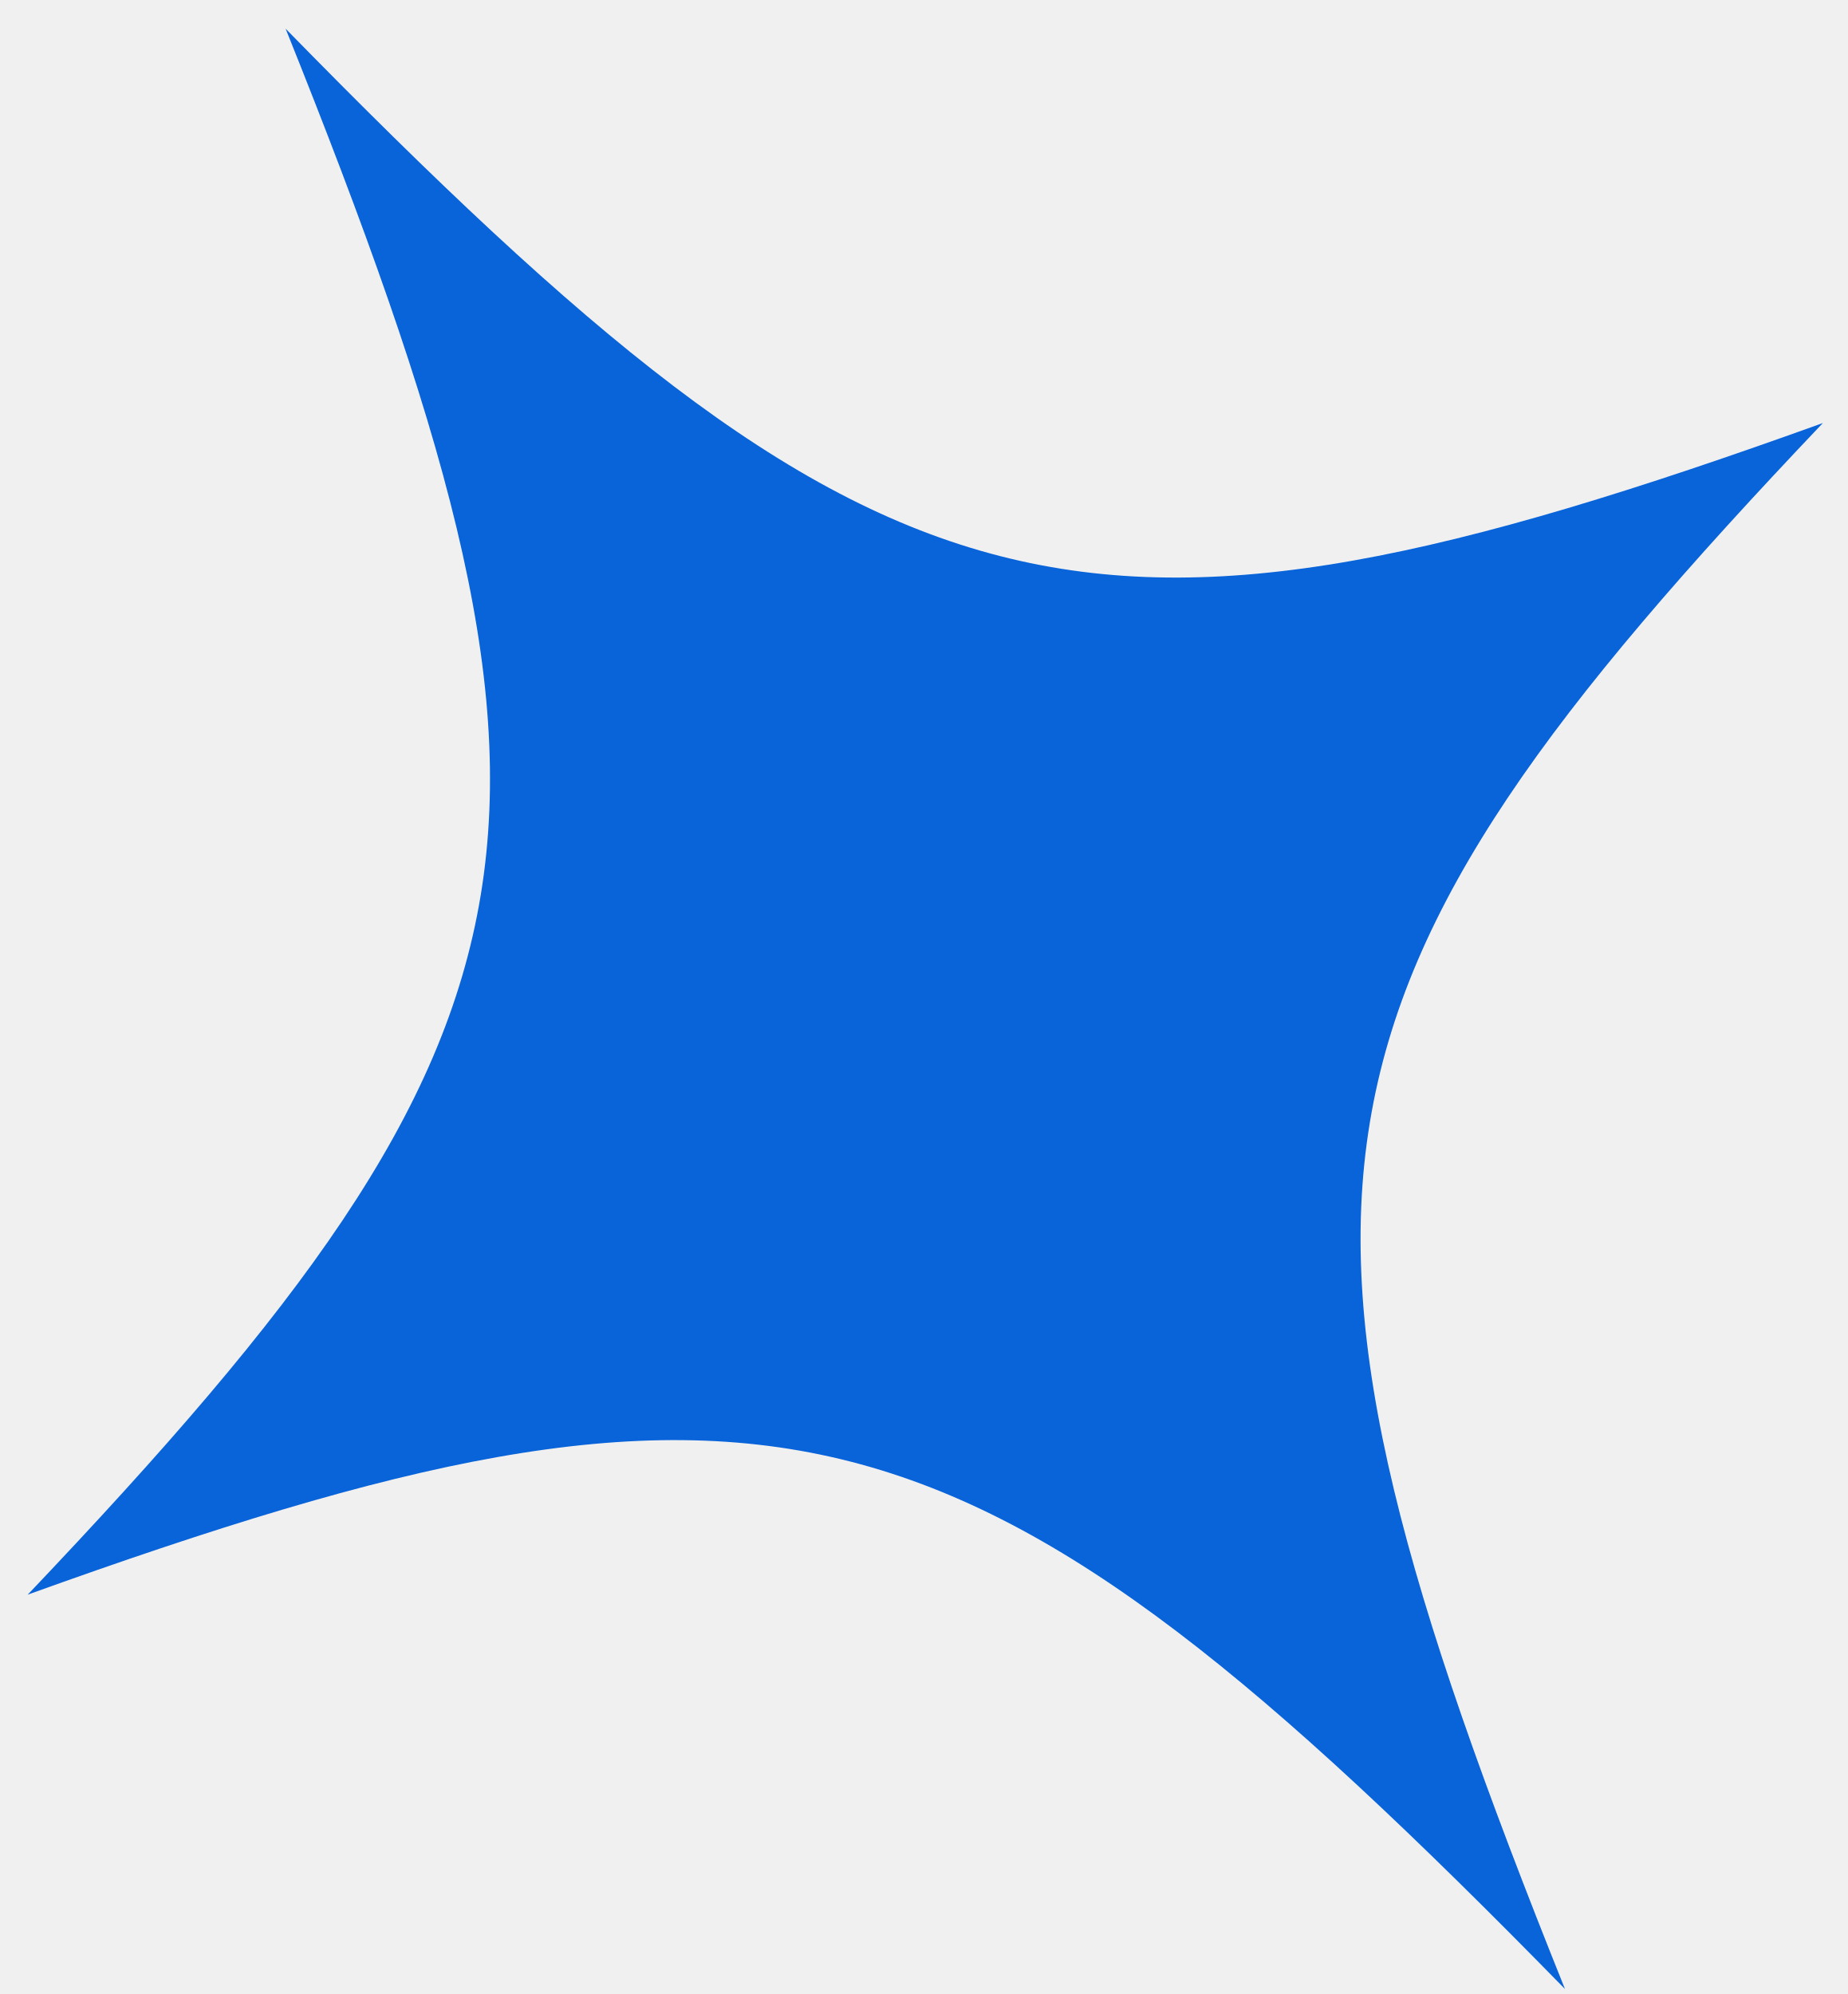
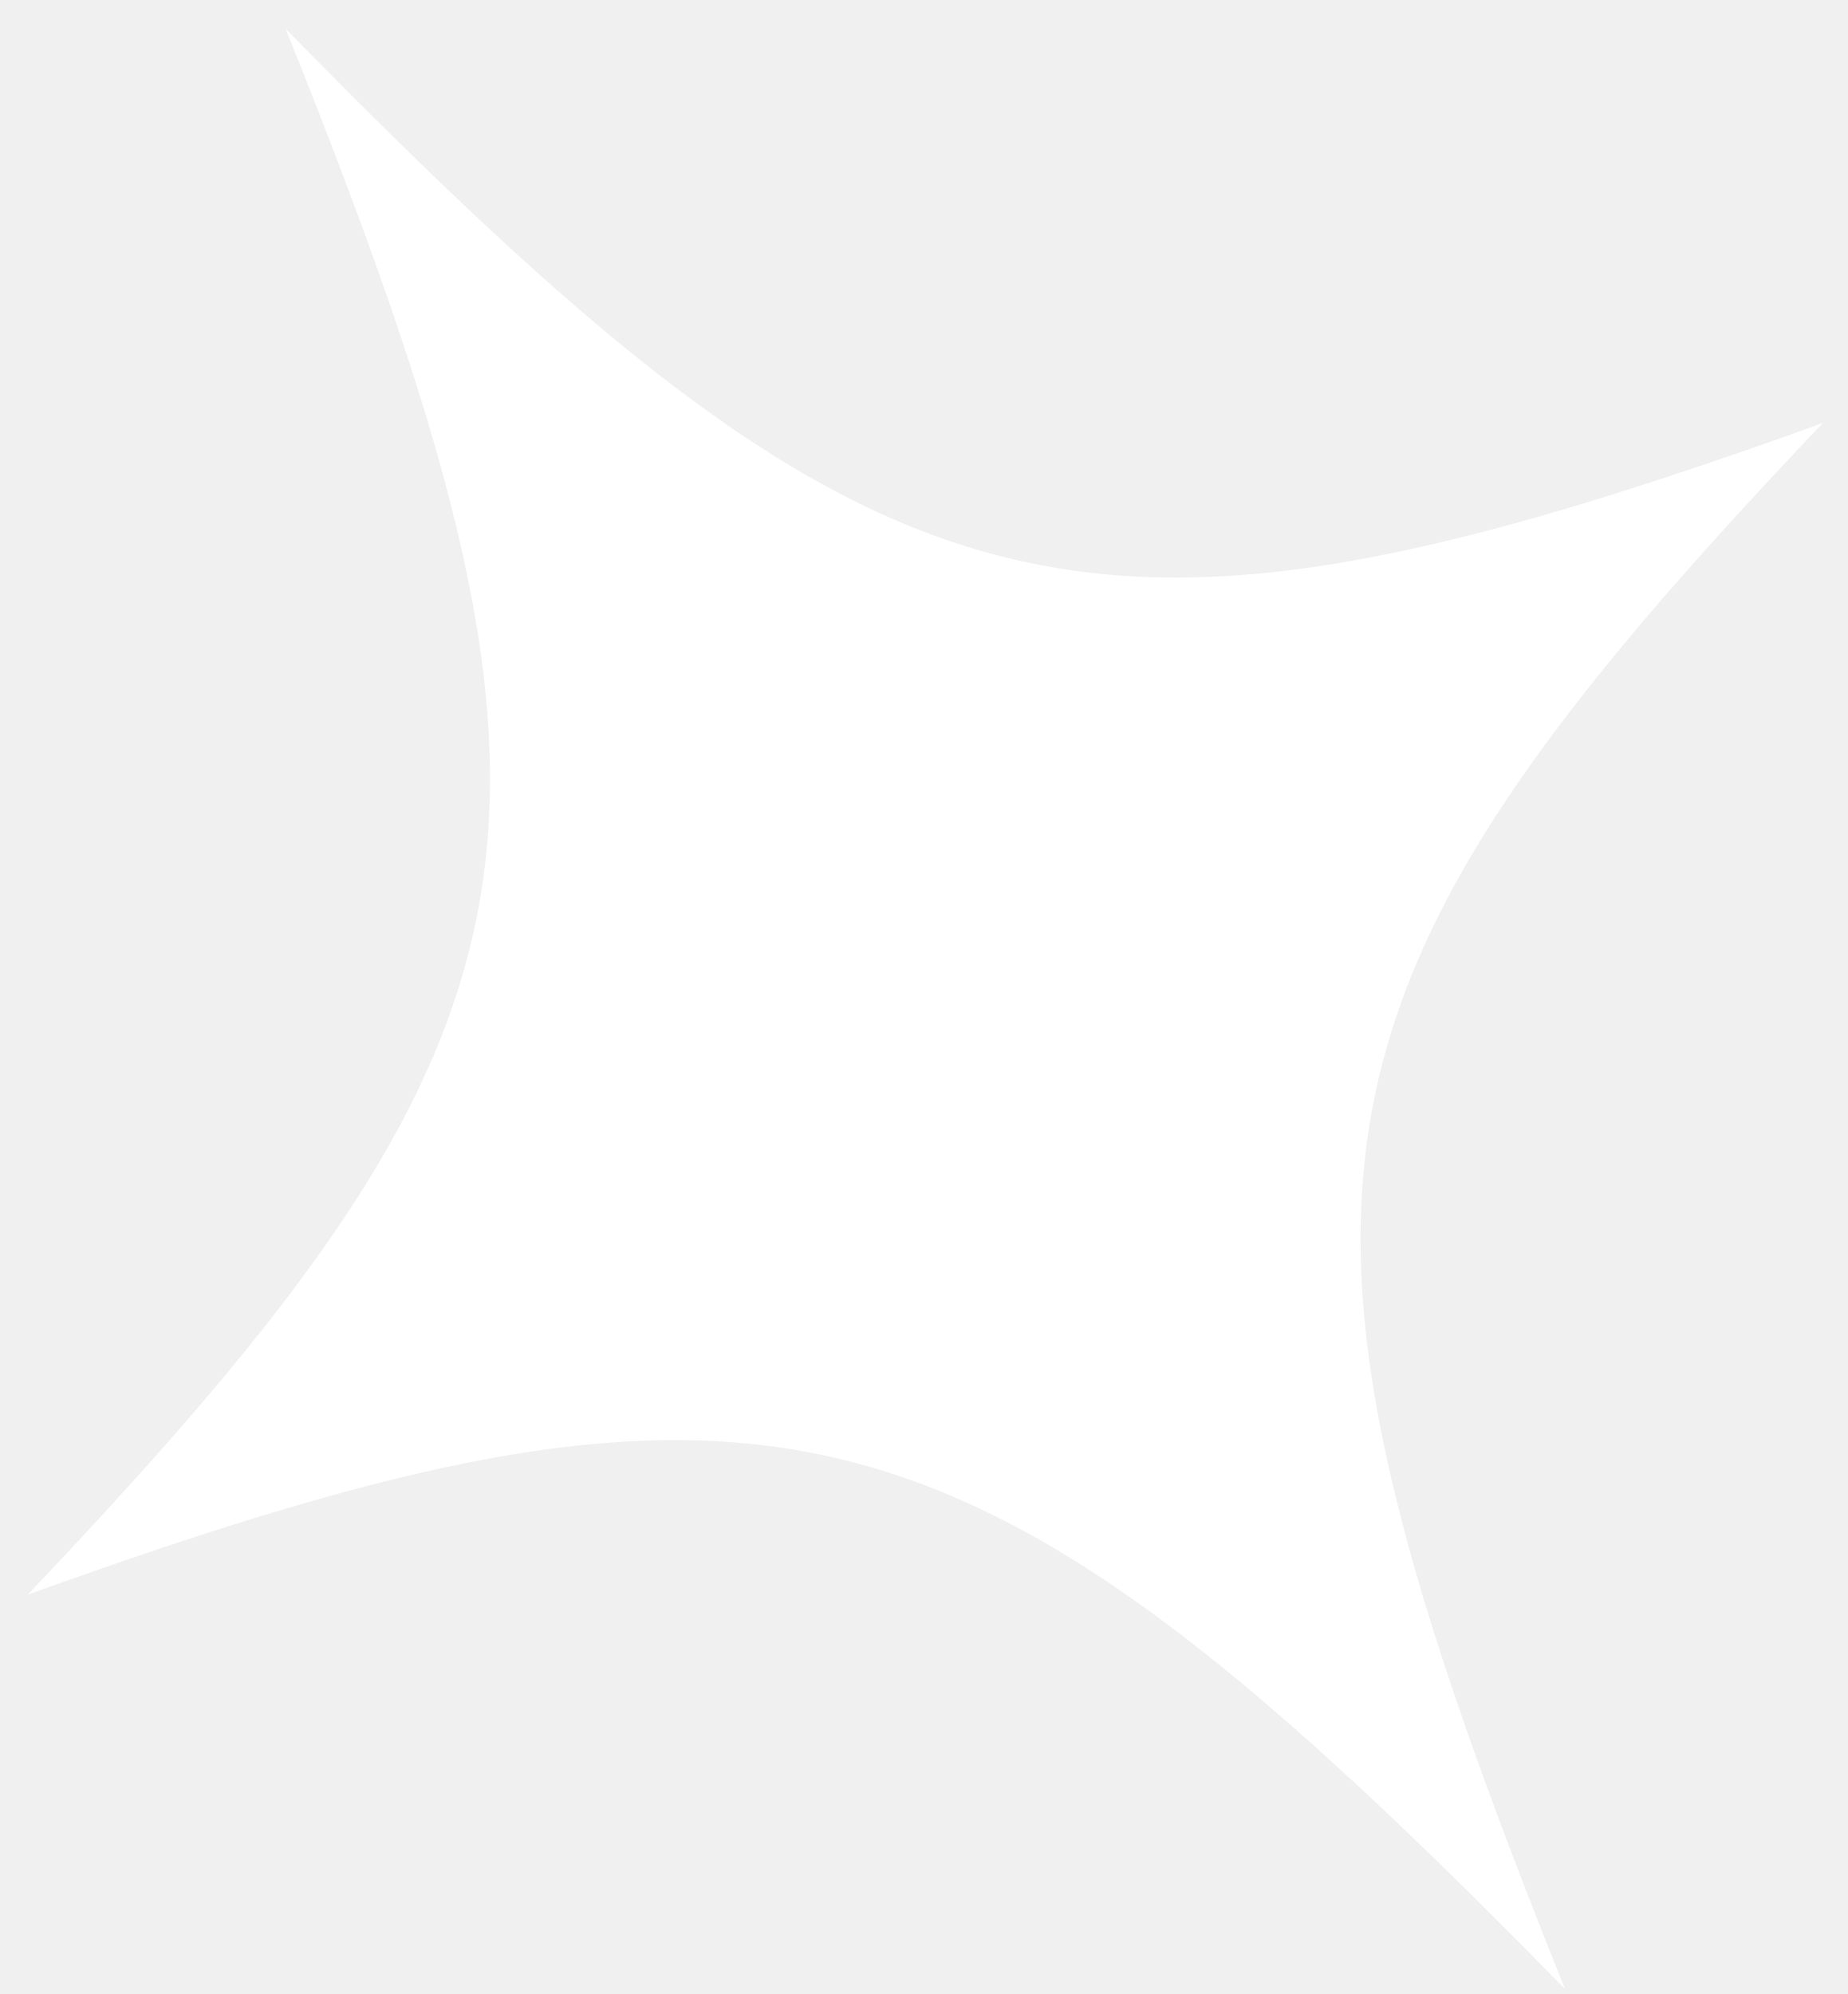
<svg xmlns="http://www.w3.org/2000/svg" width="63" height="68" viewBox="0 0 63 68" fill="none">
-   <path d="M62.166 14.426C43.576 33.978 42.482 40.72 53.37 67.829C32.938 46.949 26.326 45.237 0.944 54.382C19.534 34.829 20.628 28.087 9.74 0.978C30.172 21.858 36.784 23.571 62.166 14.426Z" fill="#0964DA" />
+   <path d="M62.166 14.426C43.576 33.978 42.482 40.72 53.37 67.829C32.938 46.949 26.326 45.237 0.944 54.382C19.534 34.829 20.628 28.087 9.74 0.978C30.172 21.858 36.784 23.571 62.166 14.426Z" fill="#FFFFFF" />
</svg>
